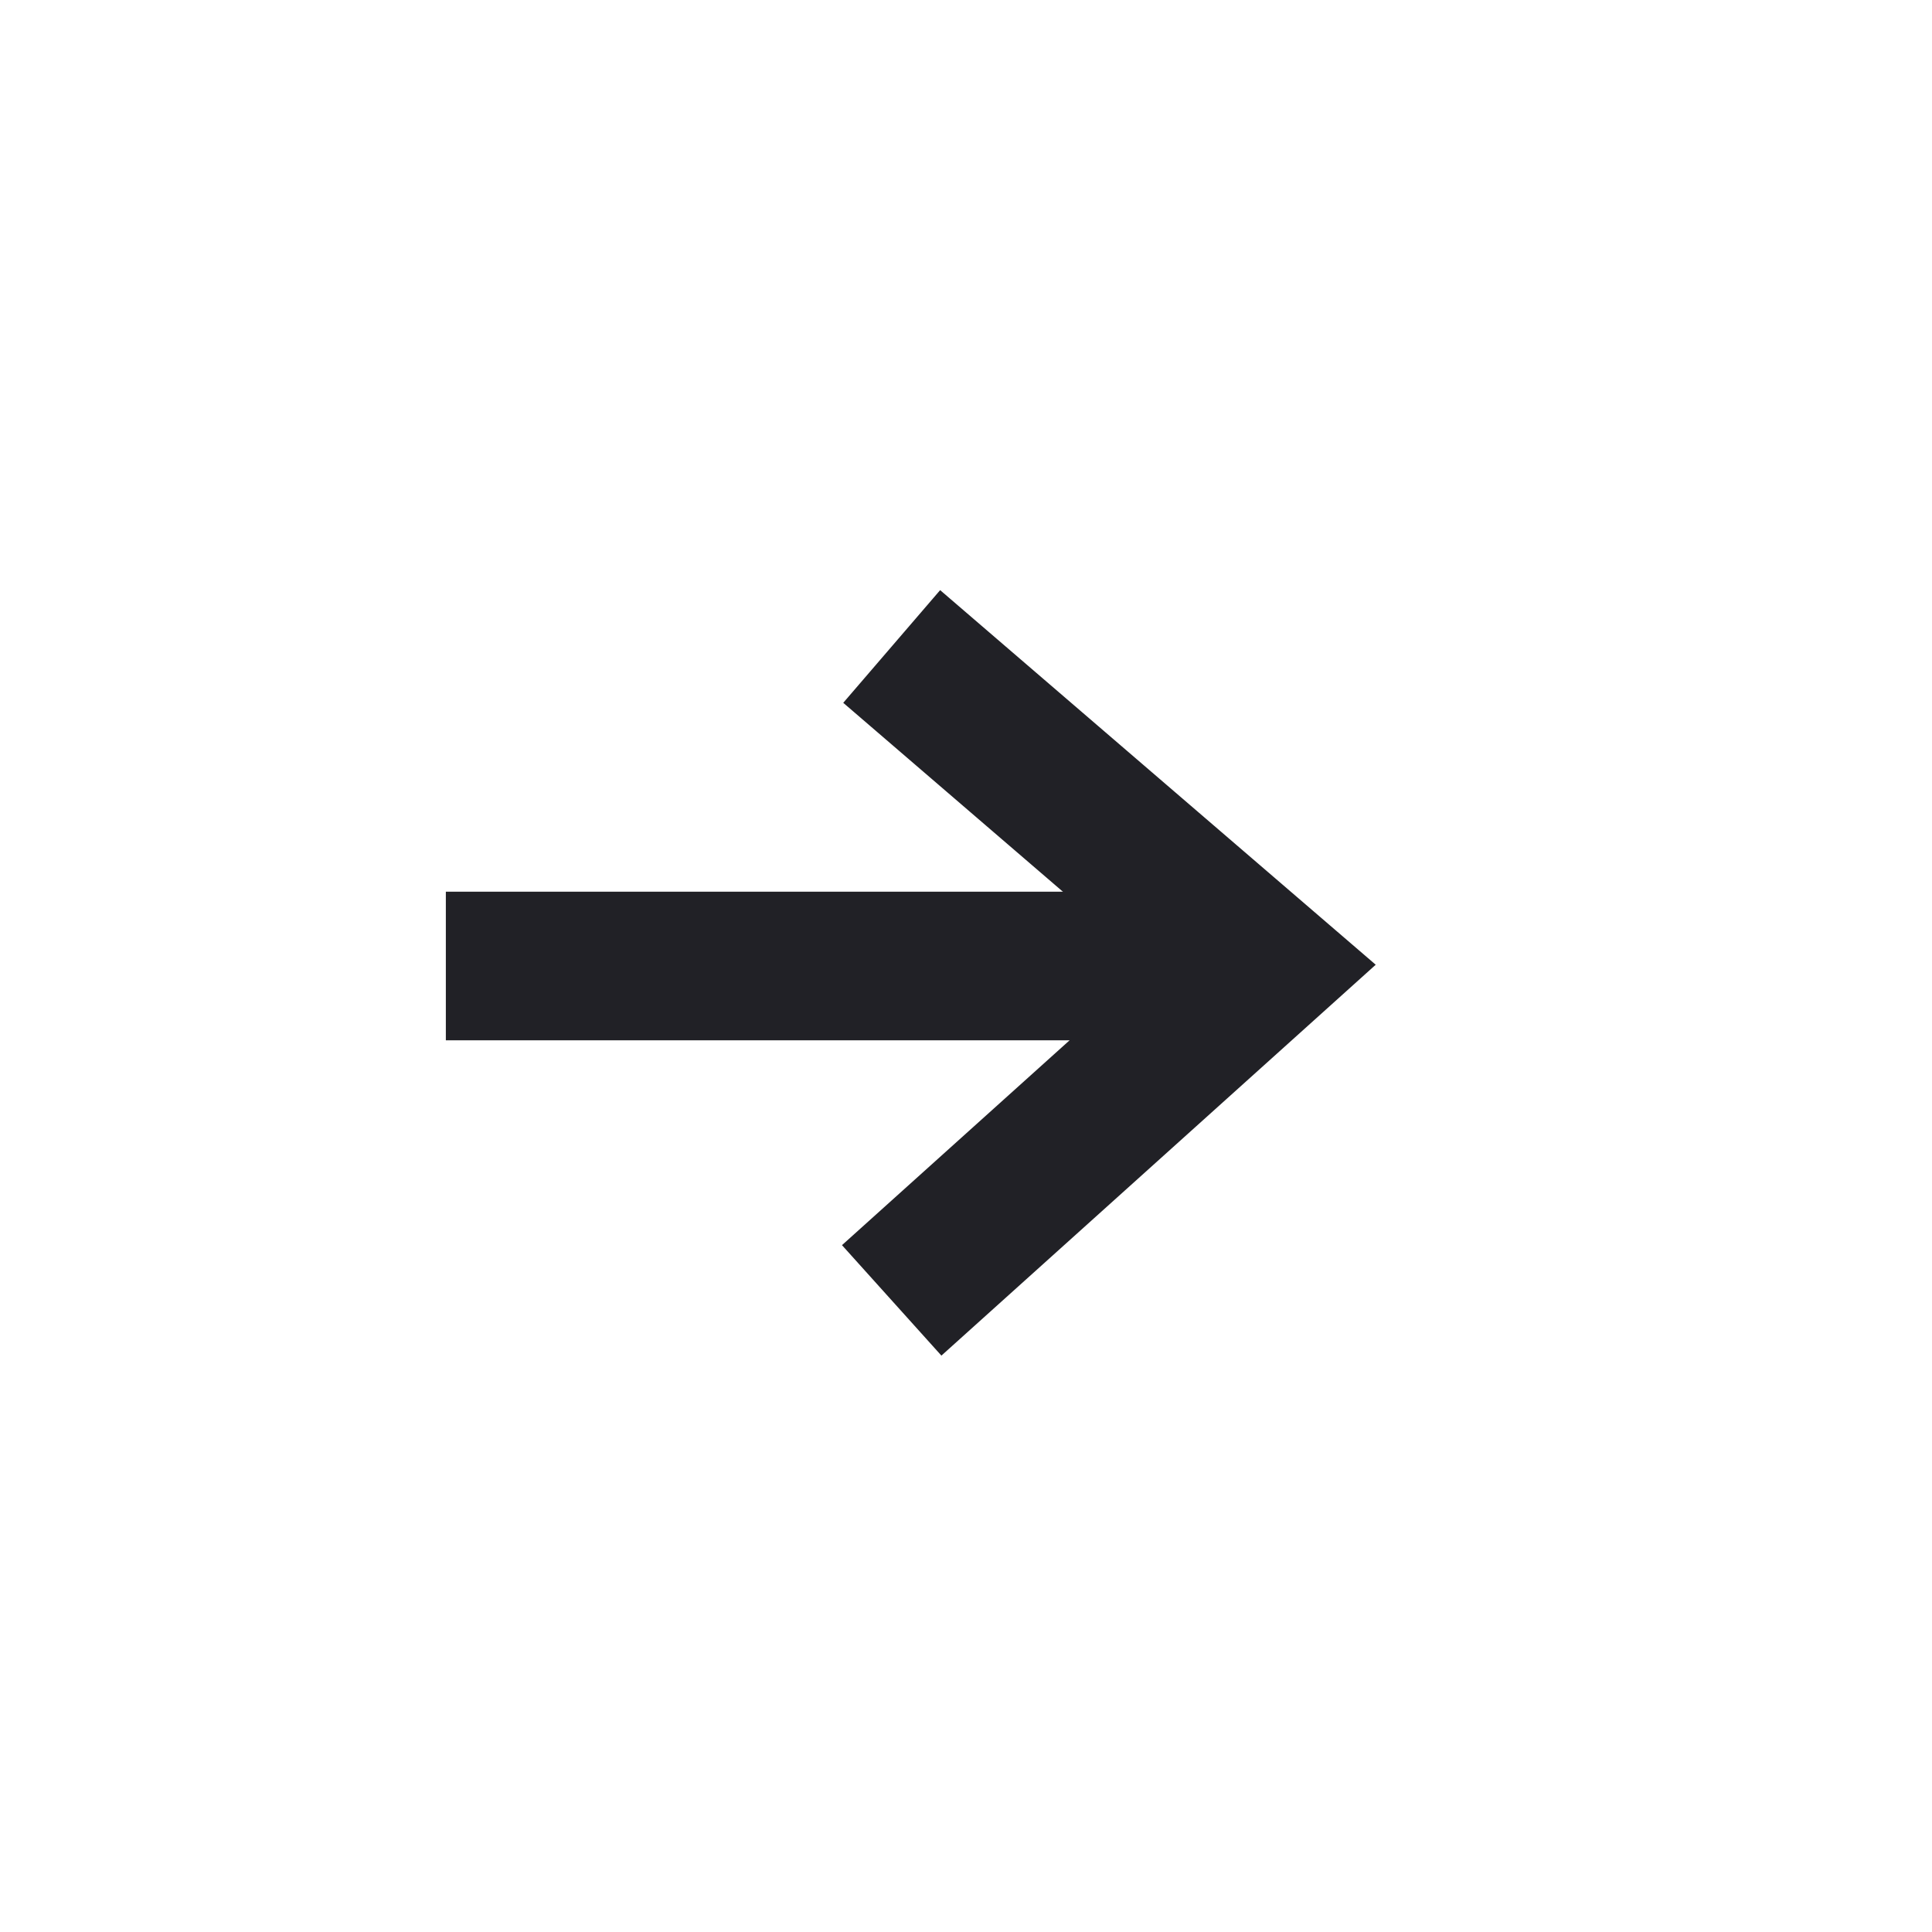
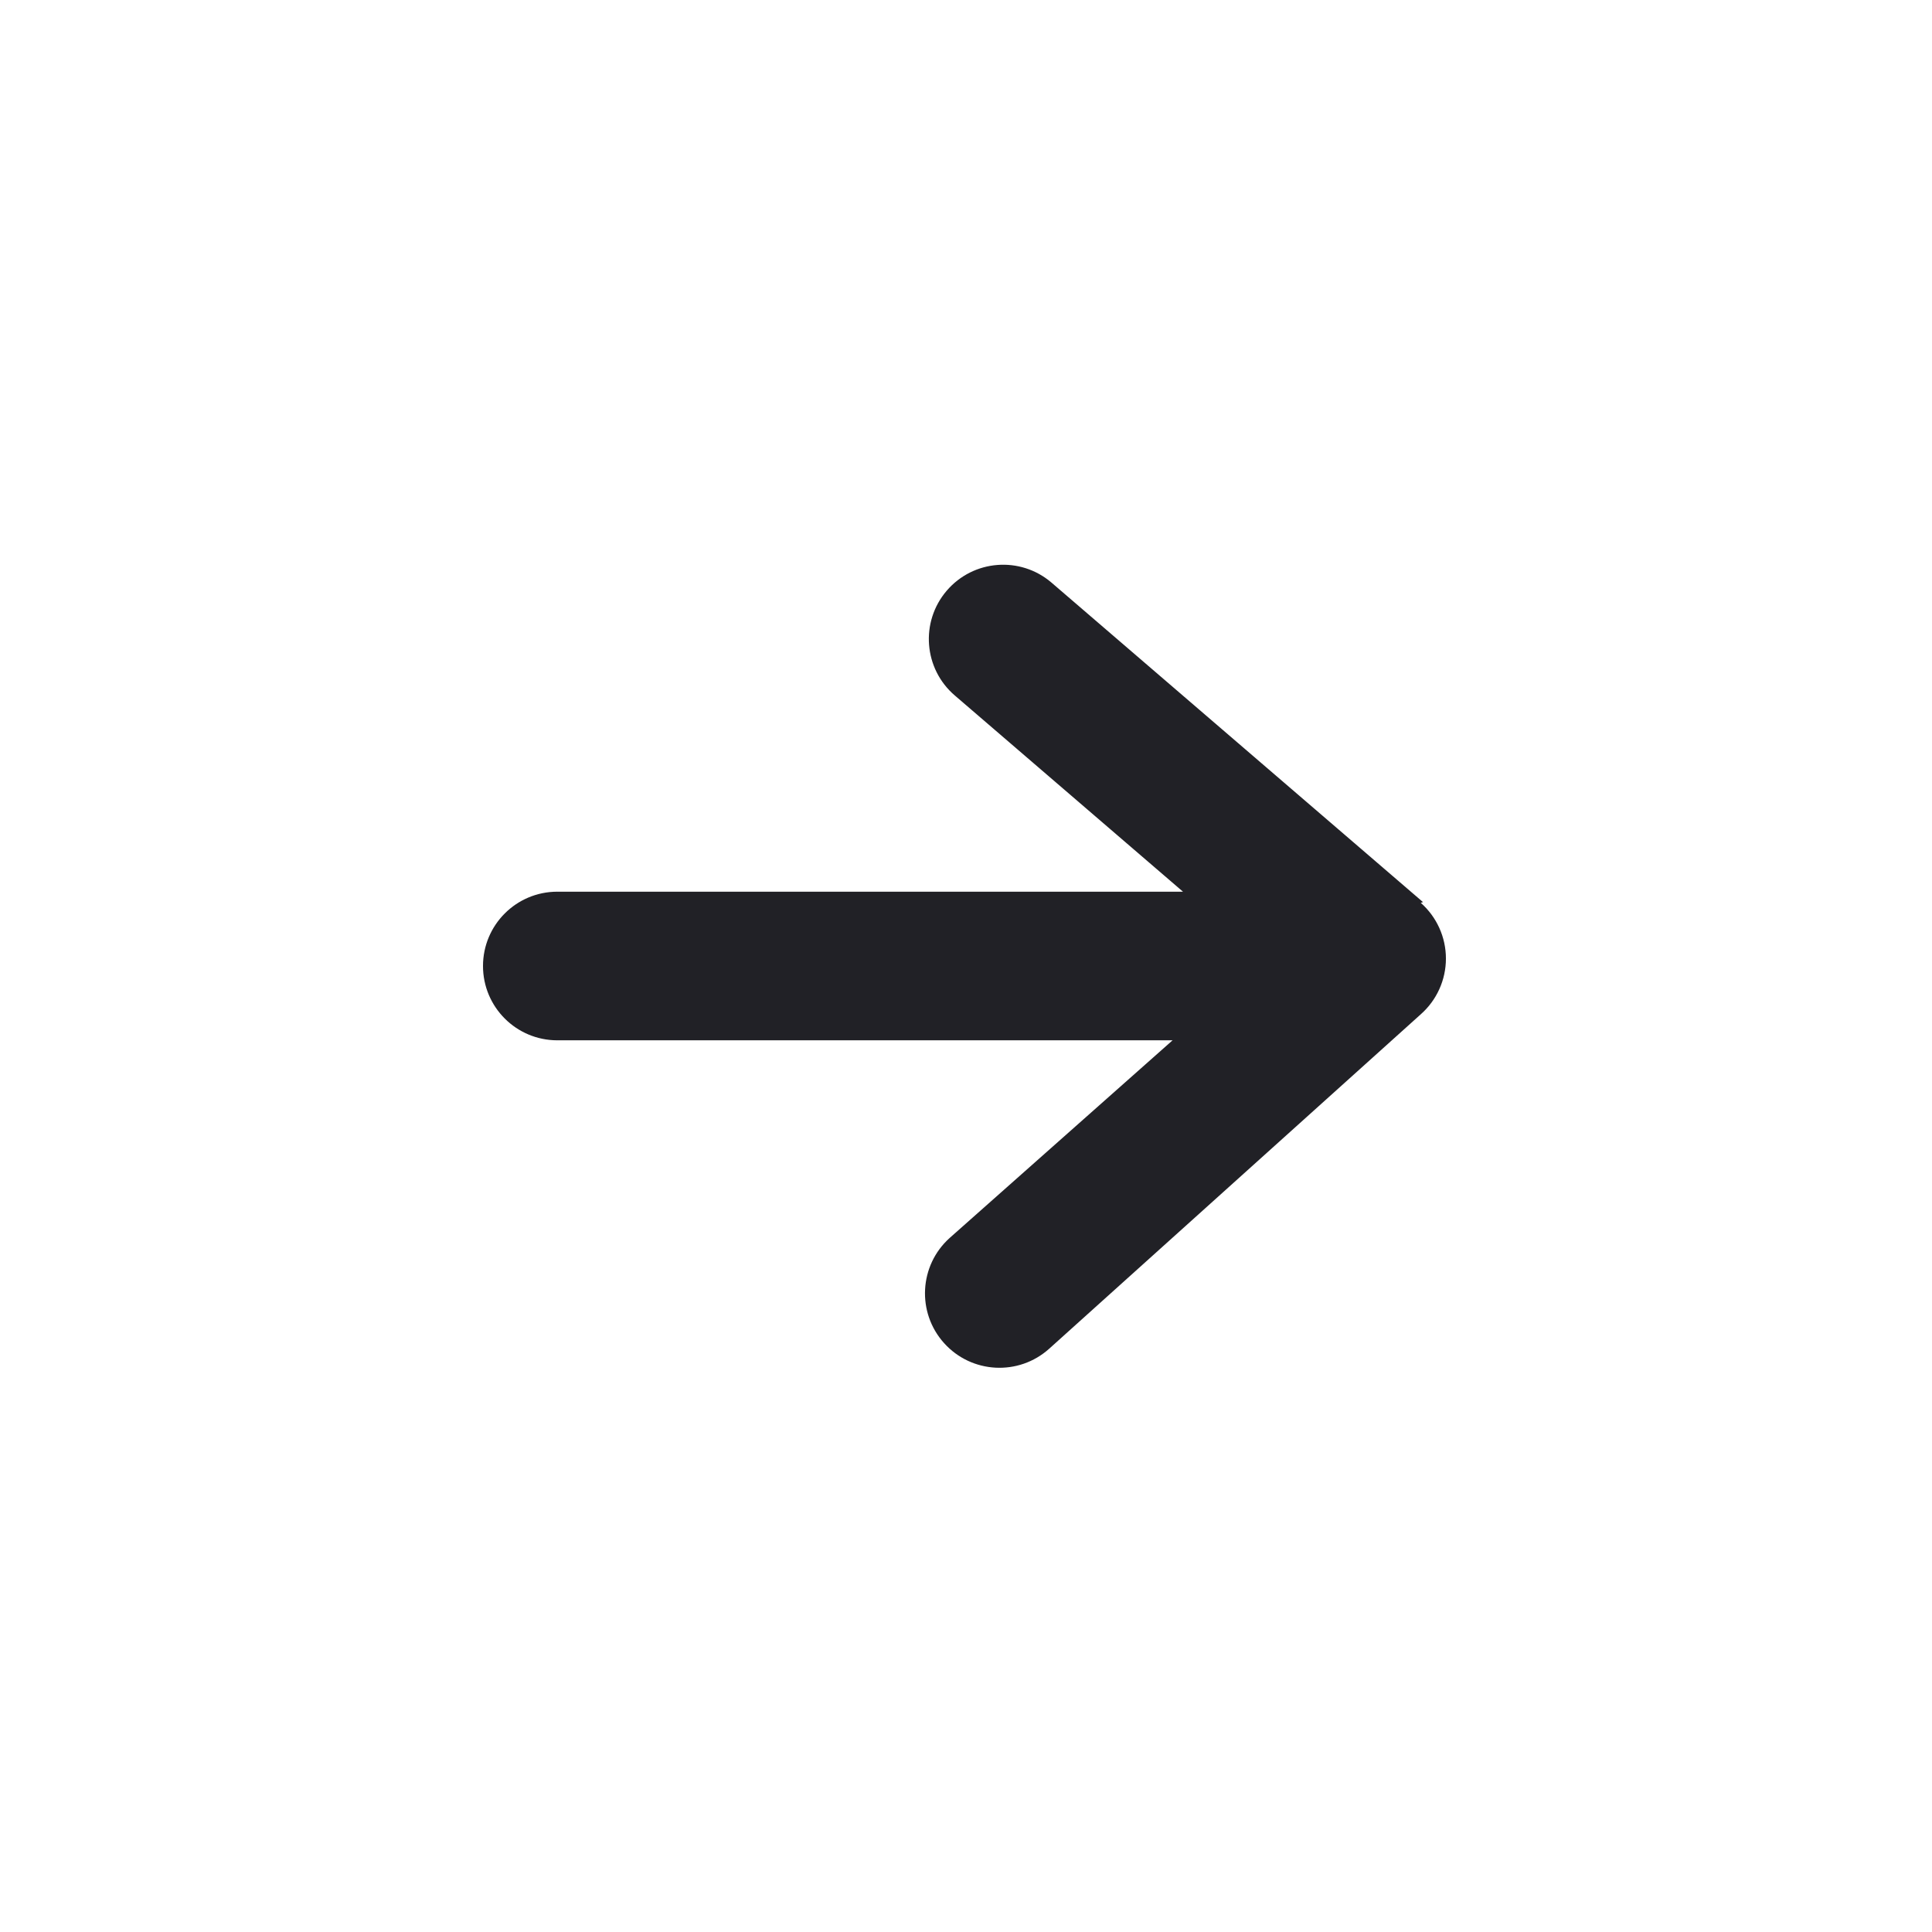
- <svg xmlns="http://www.w3.org/2000/svg" id="Layer_1" data-name="Layer 1" viewBox="0 0 26 26">
-   <g id="forward">
-     <polyline points="12 8.7 17 13 12 17.5" style="fill:none;stroke:#212126;stroke-miterlimit:10;stroke-width:2px" />
-     <line x1="6" y1="13" x2="16" y2="13" style="fill:none;stroke:#212126;stroke-miterlimit:10;stroke-width:2px" />
-   </g>
+ <svg xmlns="http://www.w3.org/2000/svg" id="expanded" viewBox="0 0 26 26">
+   <defs>
+     <style>.cls-1{fill:#212126;}</style>
+   </defs>
+   <path class="cls-1" d="M19.15,12.14l-5-4.3a1,1,0,0,0-1.3,1.52L15.92,12H7.5a1,1,0,0,0,0,2h8.28l-3,2.66a1,1,0,1,0,1.34,1.49l5-4.5a1,1,0,0,0,0-1.5Z" />
</svg>
